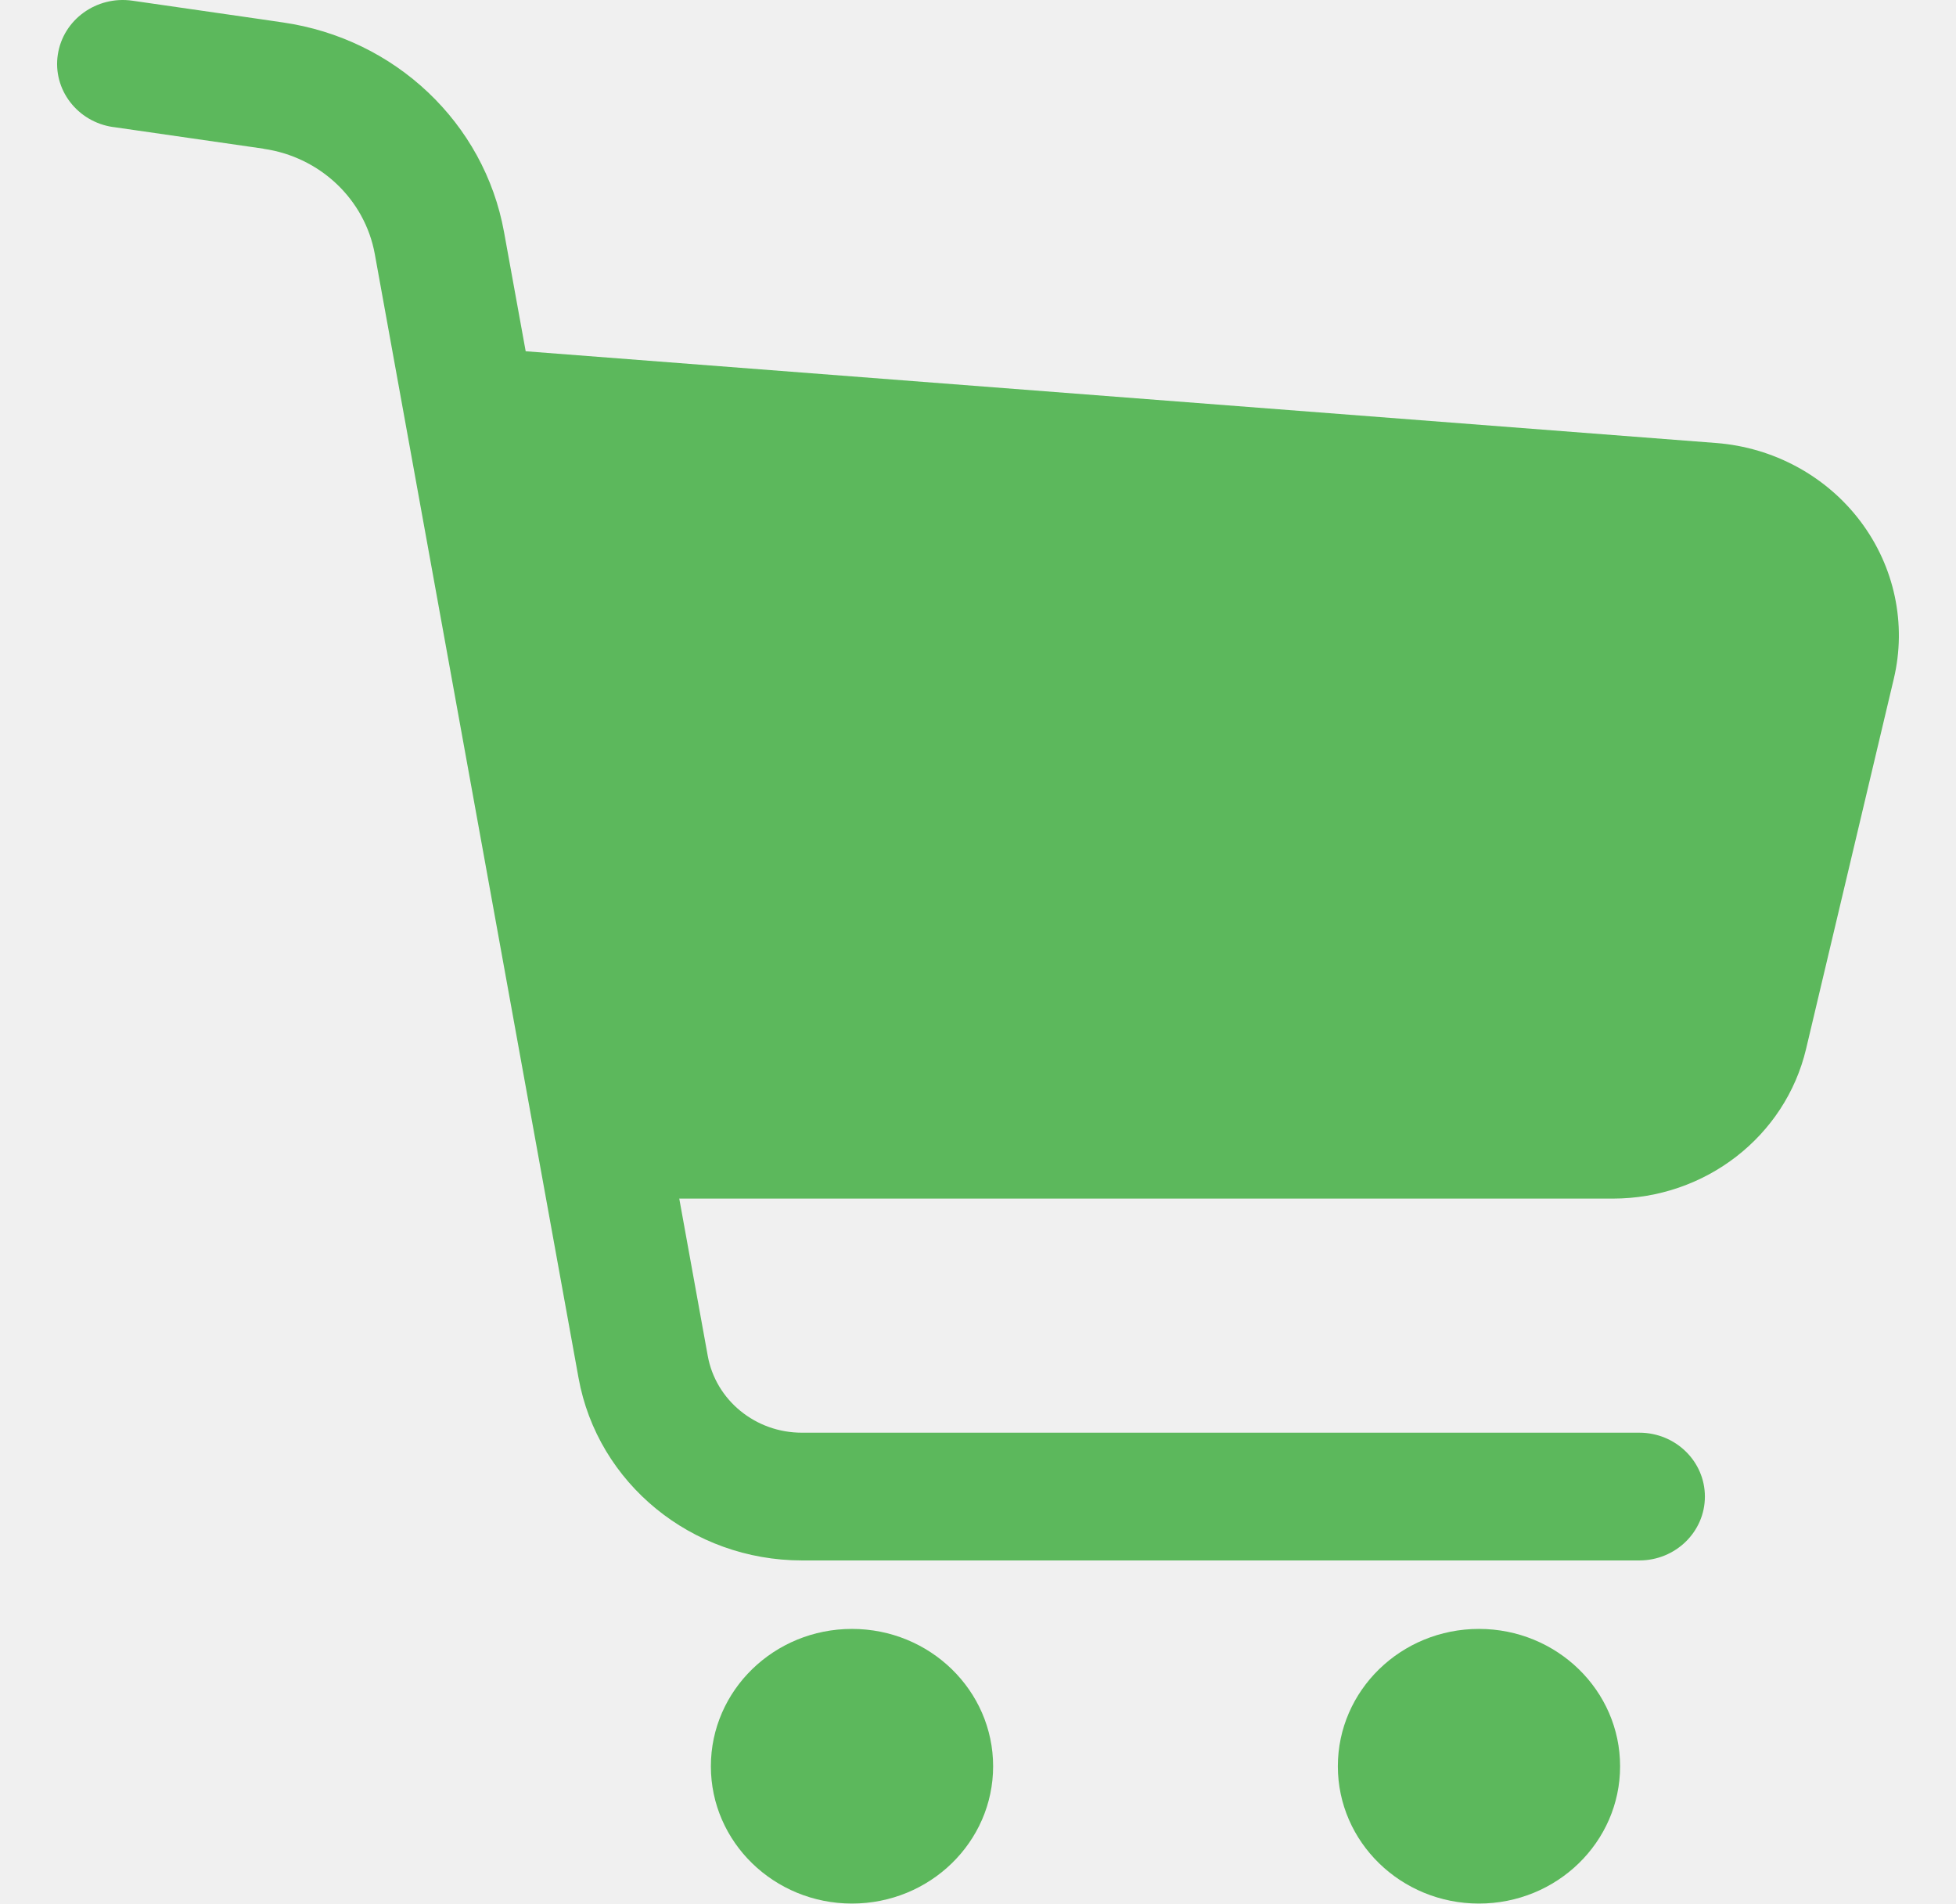
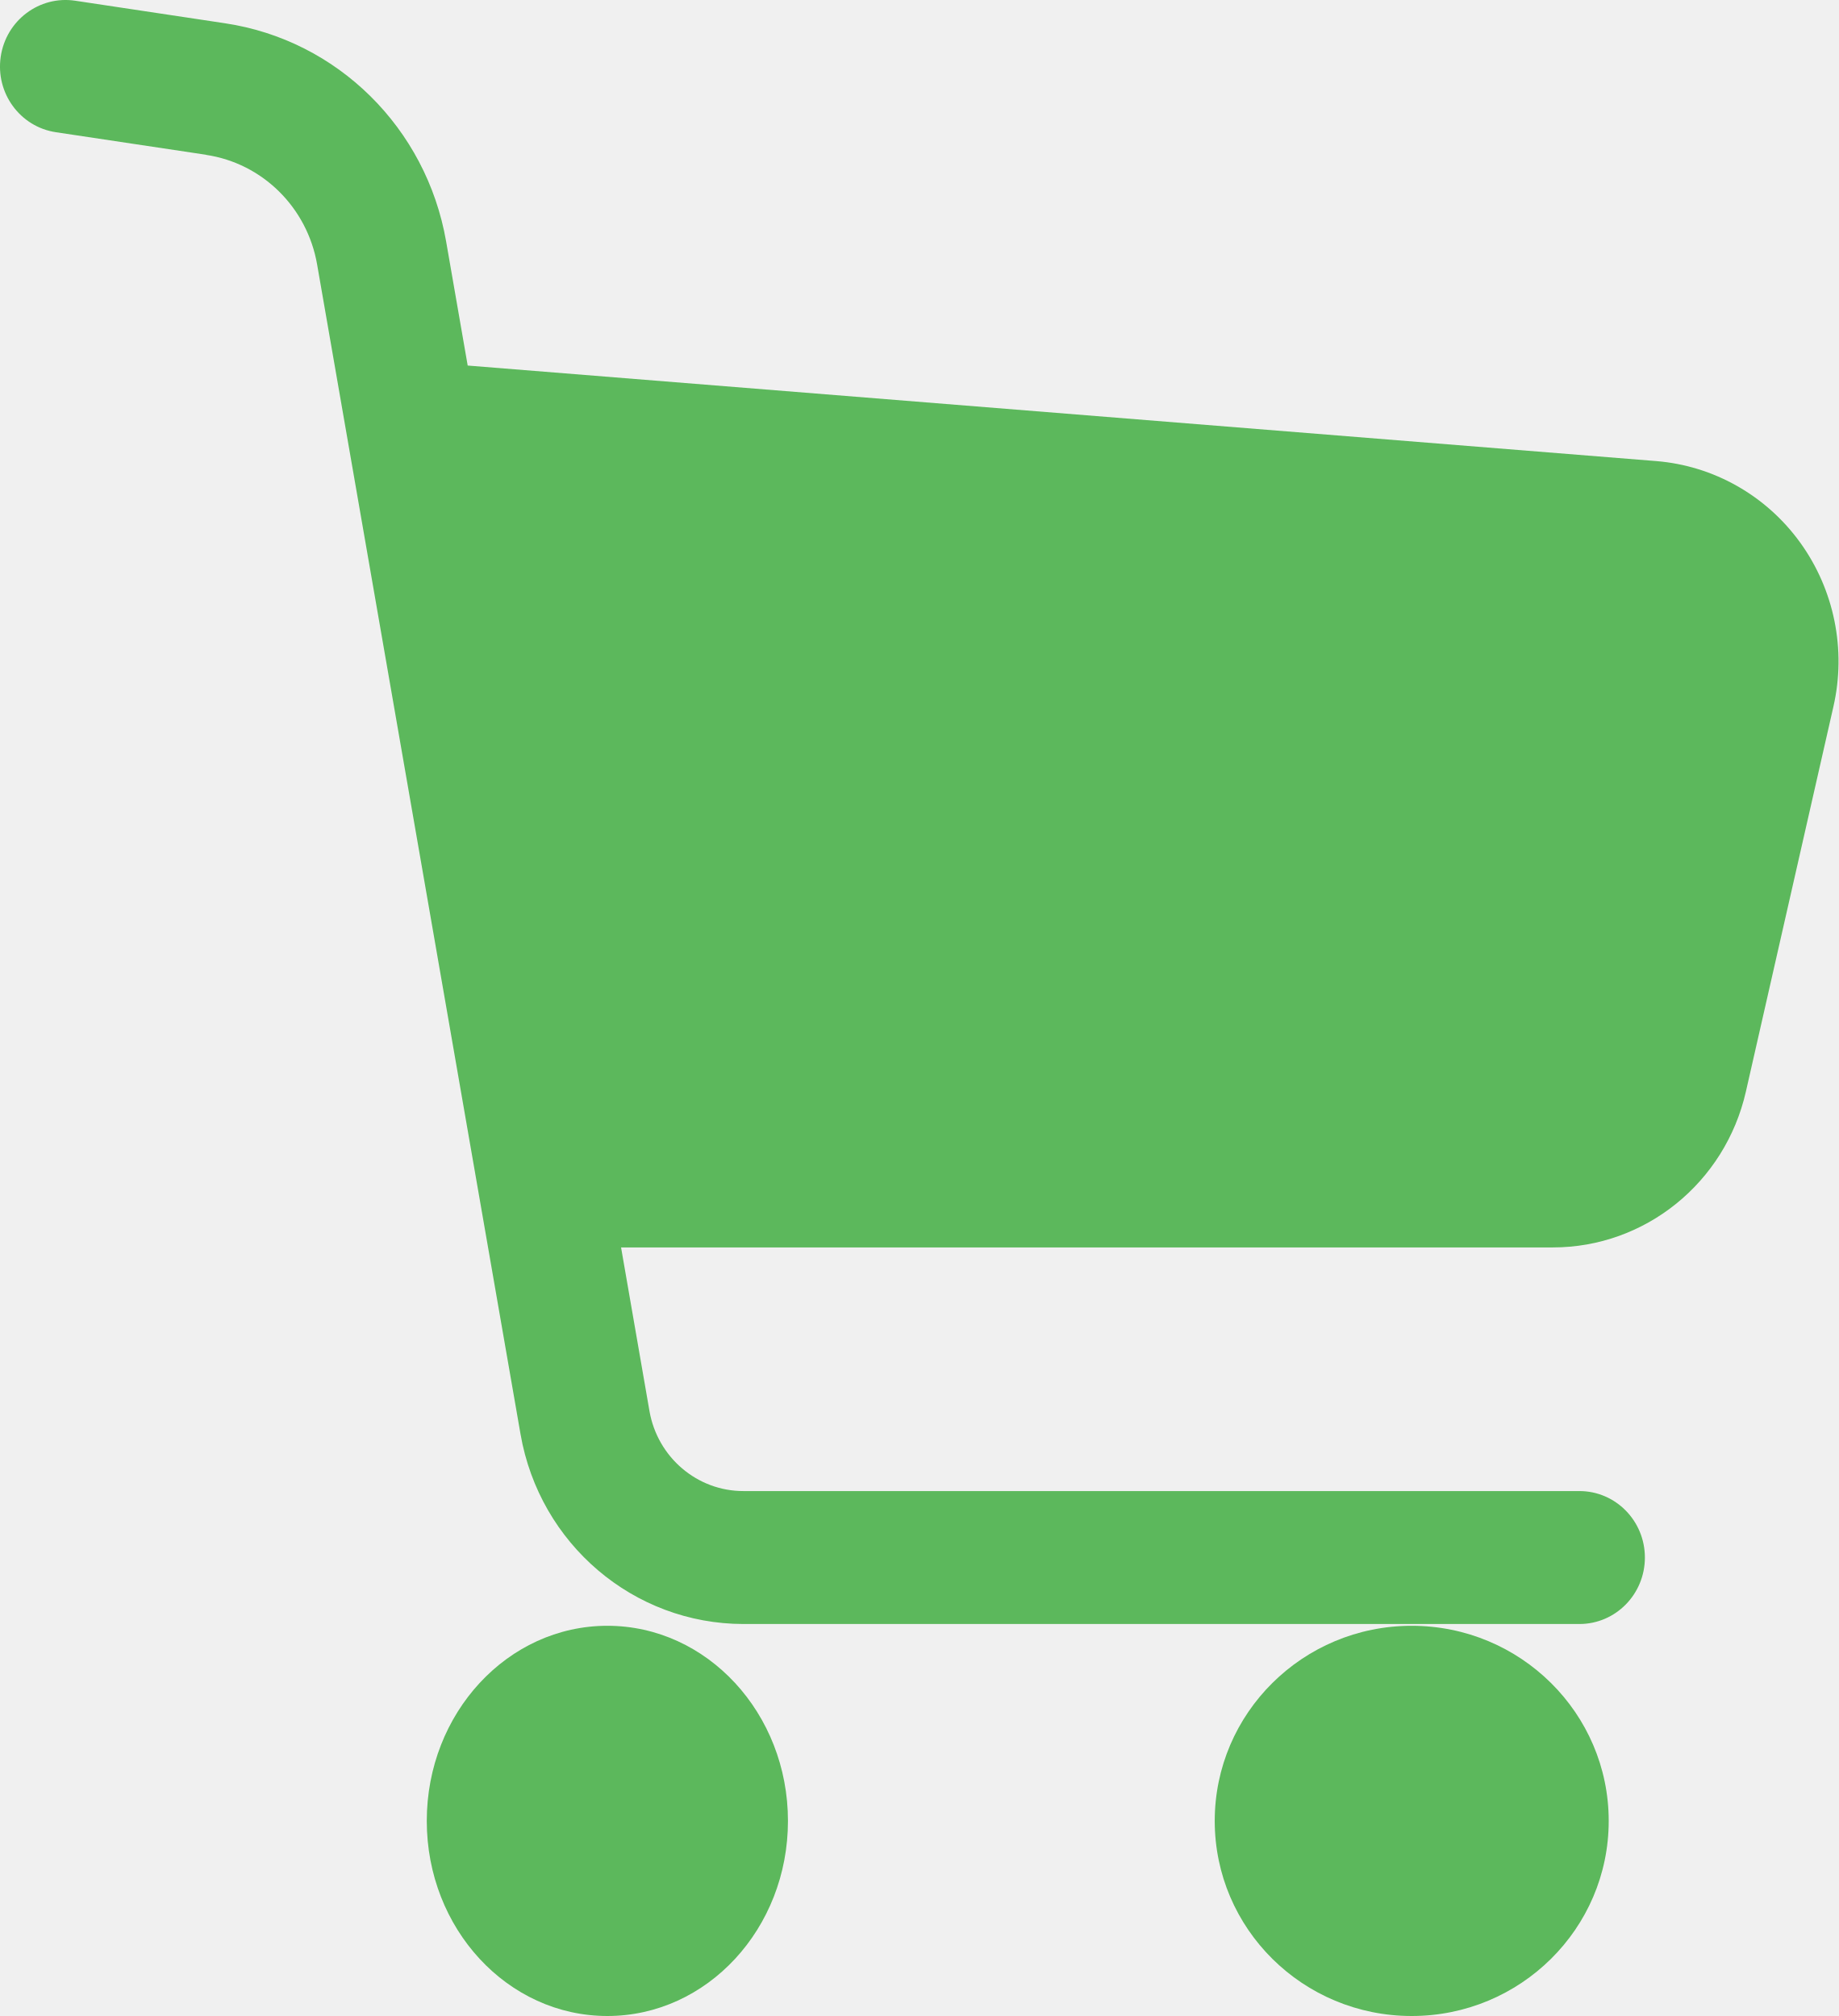
- <svg xmlns="http://www.w3.org/2000/svg" width="37" height="36" viewBox="0 0 37 36" fill="none">
-   <g clip-path="url(#clip0_195_725)">
-     <path d="M35.193 9.86C34.548 9.004 33.551 8.462 32.463 8.378L9.944 6.643L9.534 4.386C9.16 2.326 7.475 0.73 5.348 0.424L4.938 0.364L2.504 0.013C1.826 -0.084 1.195 0.371 1.094 1.031C0.993 1.691 1.462 2.305 2.14 2.403V2.402L4.984 2.812L4.985 2.814C6.053 2.966 6.902 3.77 7.09 4.806L10.944 26.061C11.306 28.057 13.087 29.51 15.169 29.511H31.009C31.695 29.511 32.25 28.97 32.25 28.303C32.25 27.636 31.695 27.095 31.009 27.095H15.169C14.292 27.096 13.54 26.482 13.388 25.642L12.849 22.668H30.507C32.255 22.668 33.771 21.494 34.164 19.837L35.823 12.839C36.069 11.805 35.839 10.717 35.193 9.86Z" fill="#5CB85C" />
-     <path d="M16.116 30.806C14.642 30.806 13.447 31.97 13.447 33.404C13.447 34.837 14.642 36 16.116 36C17.59 36 18.786 34.837 18.786 33.404C18.786 31.97 17.59 30.806 16.116 30.806Z" fill="#5CB85C" />
-     <path d="M27.976 30.806C26.501 30.806 25.307 31.97 25.307 33.404C25.307 34.837 26.501 36 27.976 36C29.45 36 30.646 34.837 30.646 33.404C30.646 31.97 29.45 30.806 27.976 30.806Z" fill="#5CB85C" />
-   </g>
-   <defs>
-     <clipPath id="clip0_195_725">
-       <rect width="37" height="36" fill="white" />
-     </clipPath>
-   </defs>
+ <svg xmlns="http://www.w3.org/2000/svg" width="31" height="34" viewBox="0 0 31 34" fill="none">
+   <path d="M30.354 9.151C29.78 8.356 28.893 7.854 27.924 7.776L7.886 6.165L7.522 4.071C7.189 2.158 5.69 0.677 3.797 0.393L3.433 0.338L1.267 0.012C0.663 -0.078 0.102 0.344 0.012 0.957C-0.078 1.57 0.339 2.14 0.943 2.23V2.23L3.473 2.61L3.474 2.612C4.425 2.753 5.18 3.499 5.347 4.46L8.777 24.188C9.099 26.039 10.683 27.388 12.536 27.389H26.631C27.241 27.389 27.735 26.887 27.735 26.268C27.735 25.649 27.241 25.147 26.631 25.147H12.536C11.756 25.148 11.087 24.578 10.951 23.798L10.472 21.038H26.183C27.739 21.038 29.088 19.948 29.438 18.41L30.914 11.916C31.133 10.956 30.928 9.947 30.354 9.151Z" fill="#5CB85C" />
+   <path d="M10.241 27.419C8.559 27.419 7.196 28.894 7.196 30.71C7.196 32.527 8.559 34 10.241 34C11.922 34 13.286 32.527 13.286 30.71C13.286 28.894 11.922 27.419 10.241 27.419Z" fill="#5CB85C" />
+   <path d="M23.803 27.419C21.968 27.419 20.482 28.894 20.482 30.71C20.482 32.527 21.968 34 23.803 34C25.637 34 27.125 32.527 27.125 30.71C27.125 28.894 25.637 27.419 23.803 27.419Z" fill="#5CB85C" />
</svg>
